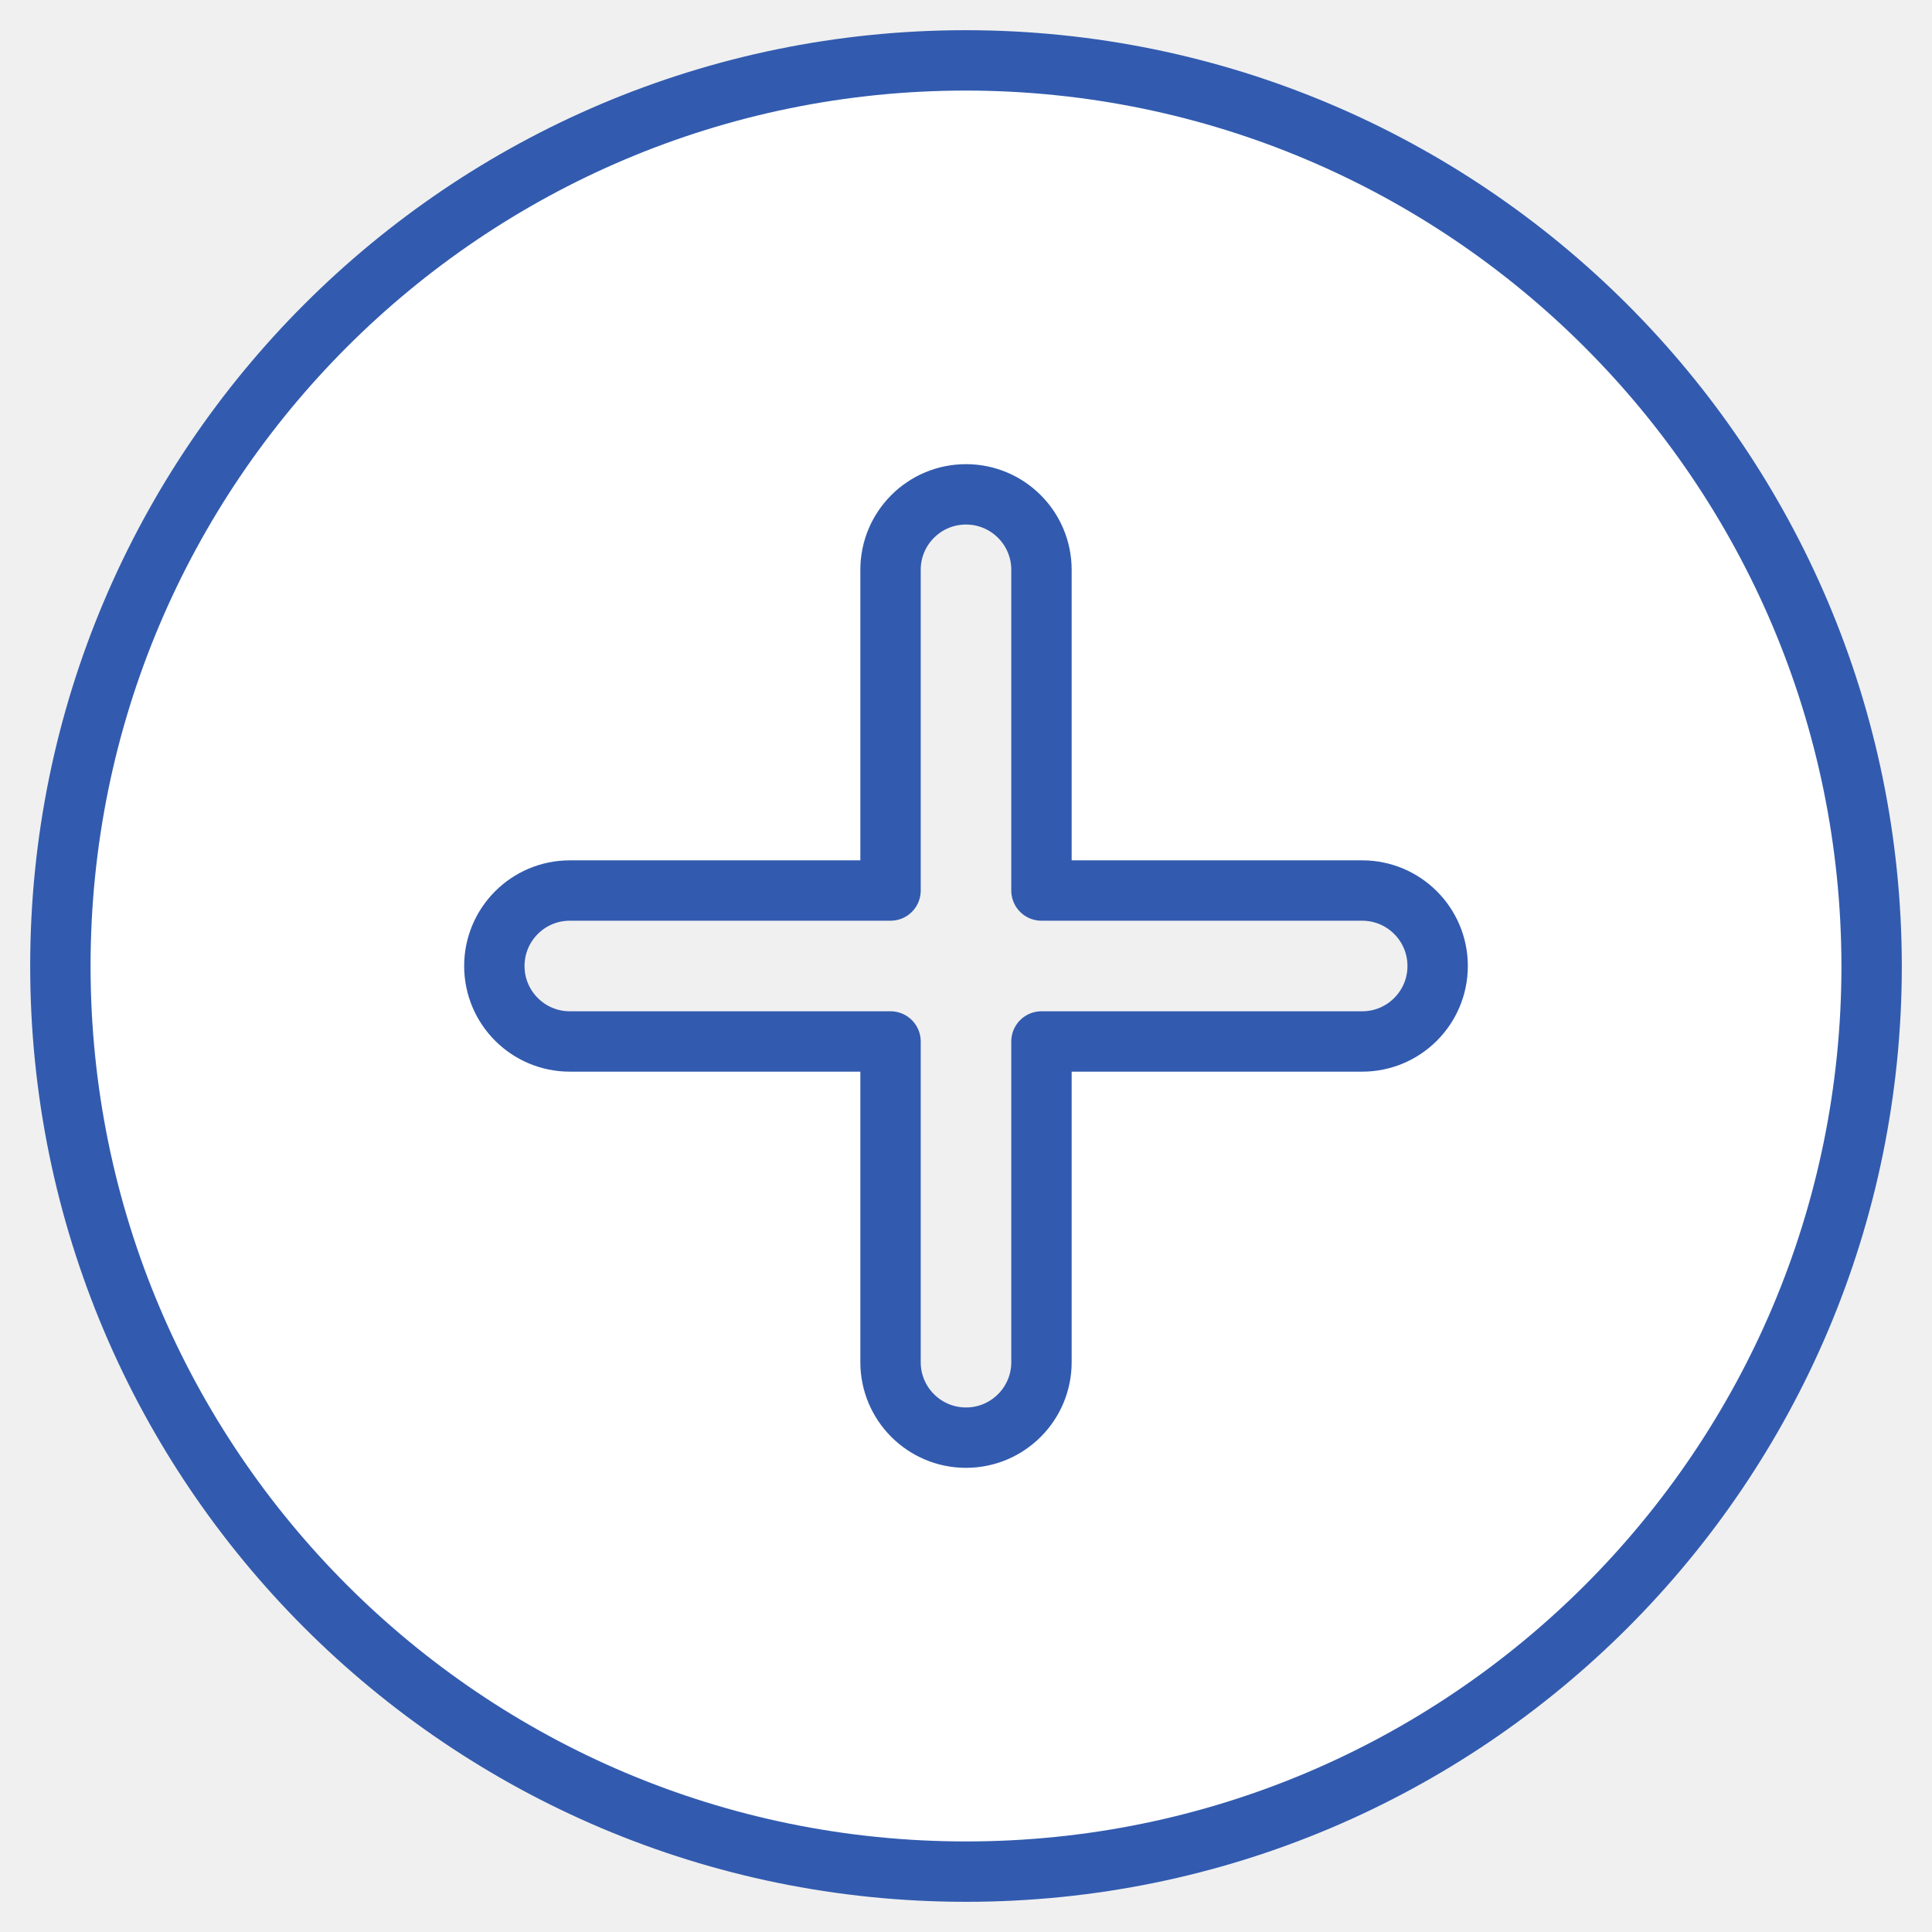
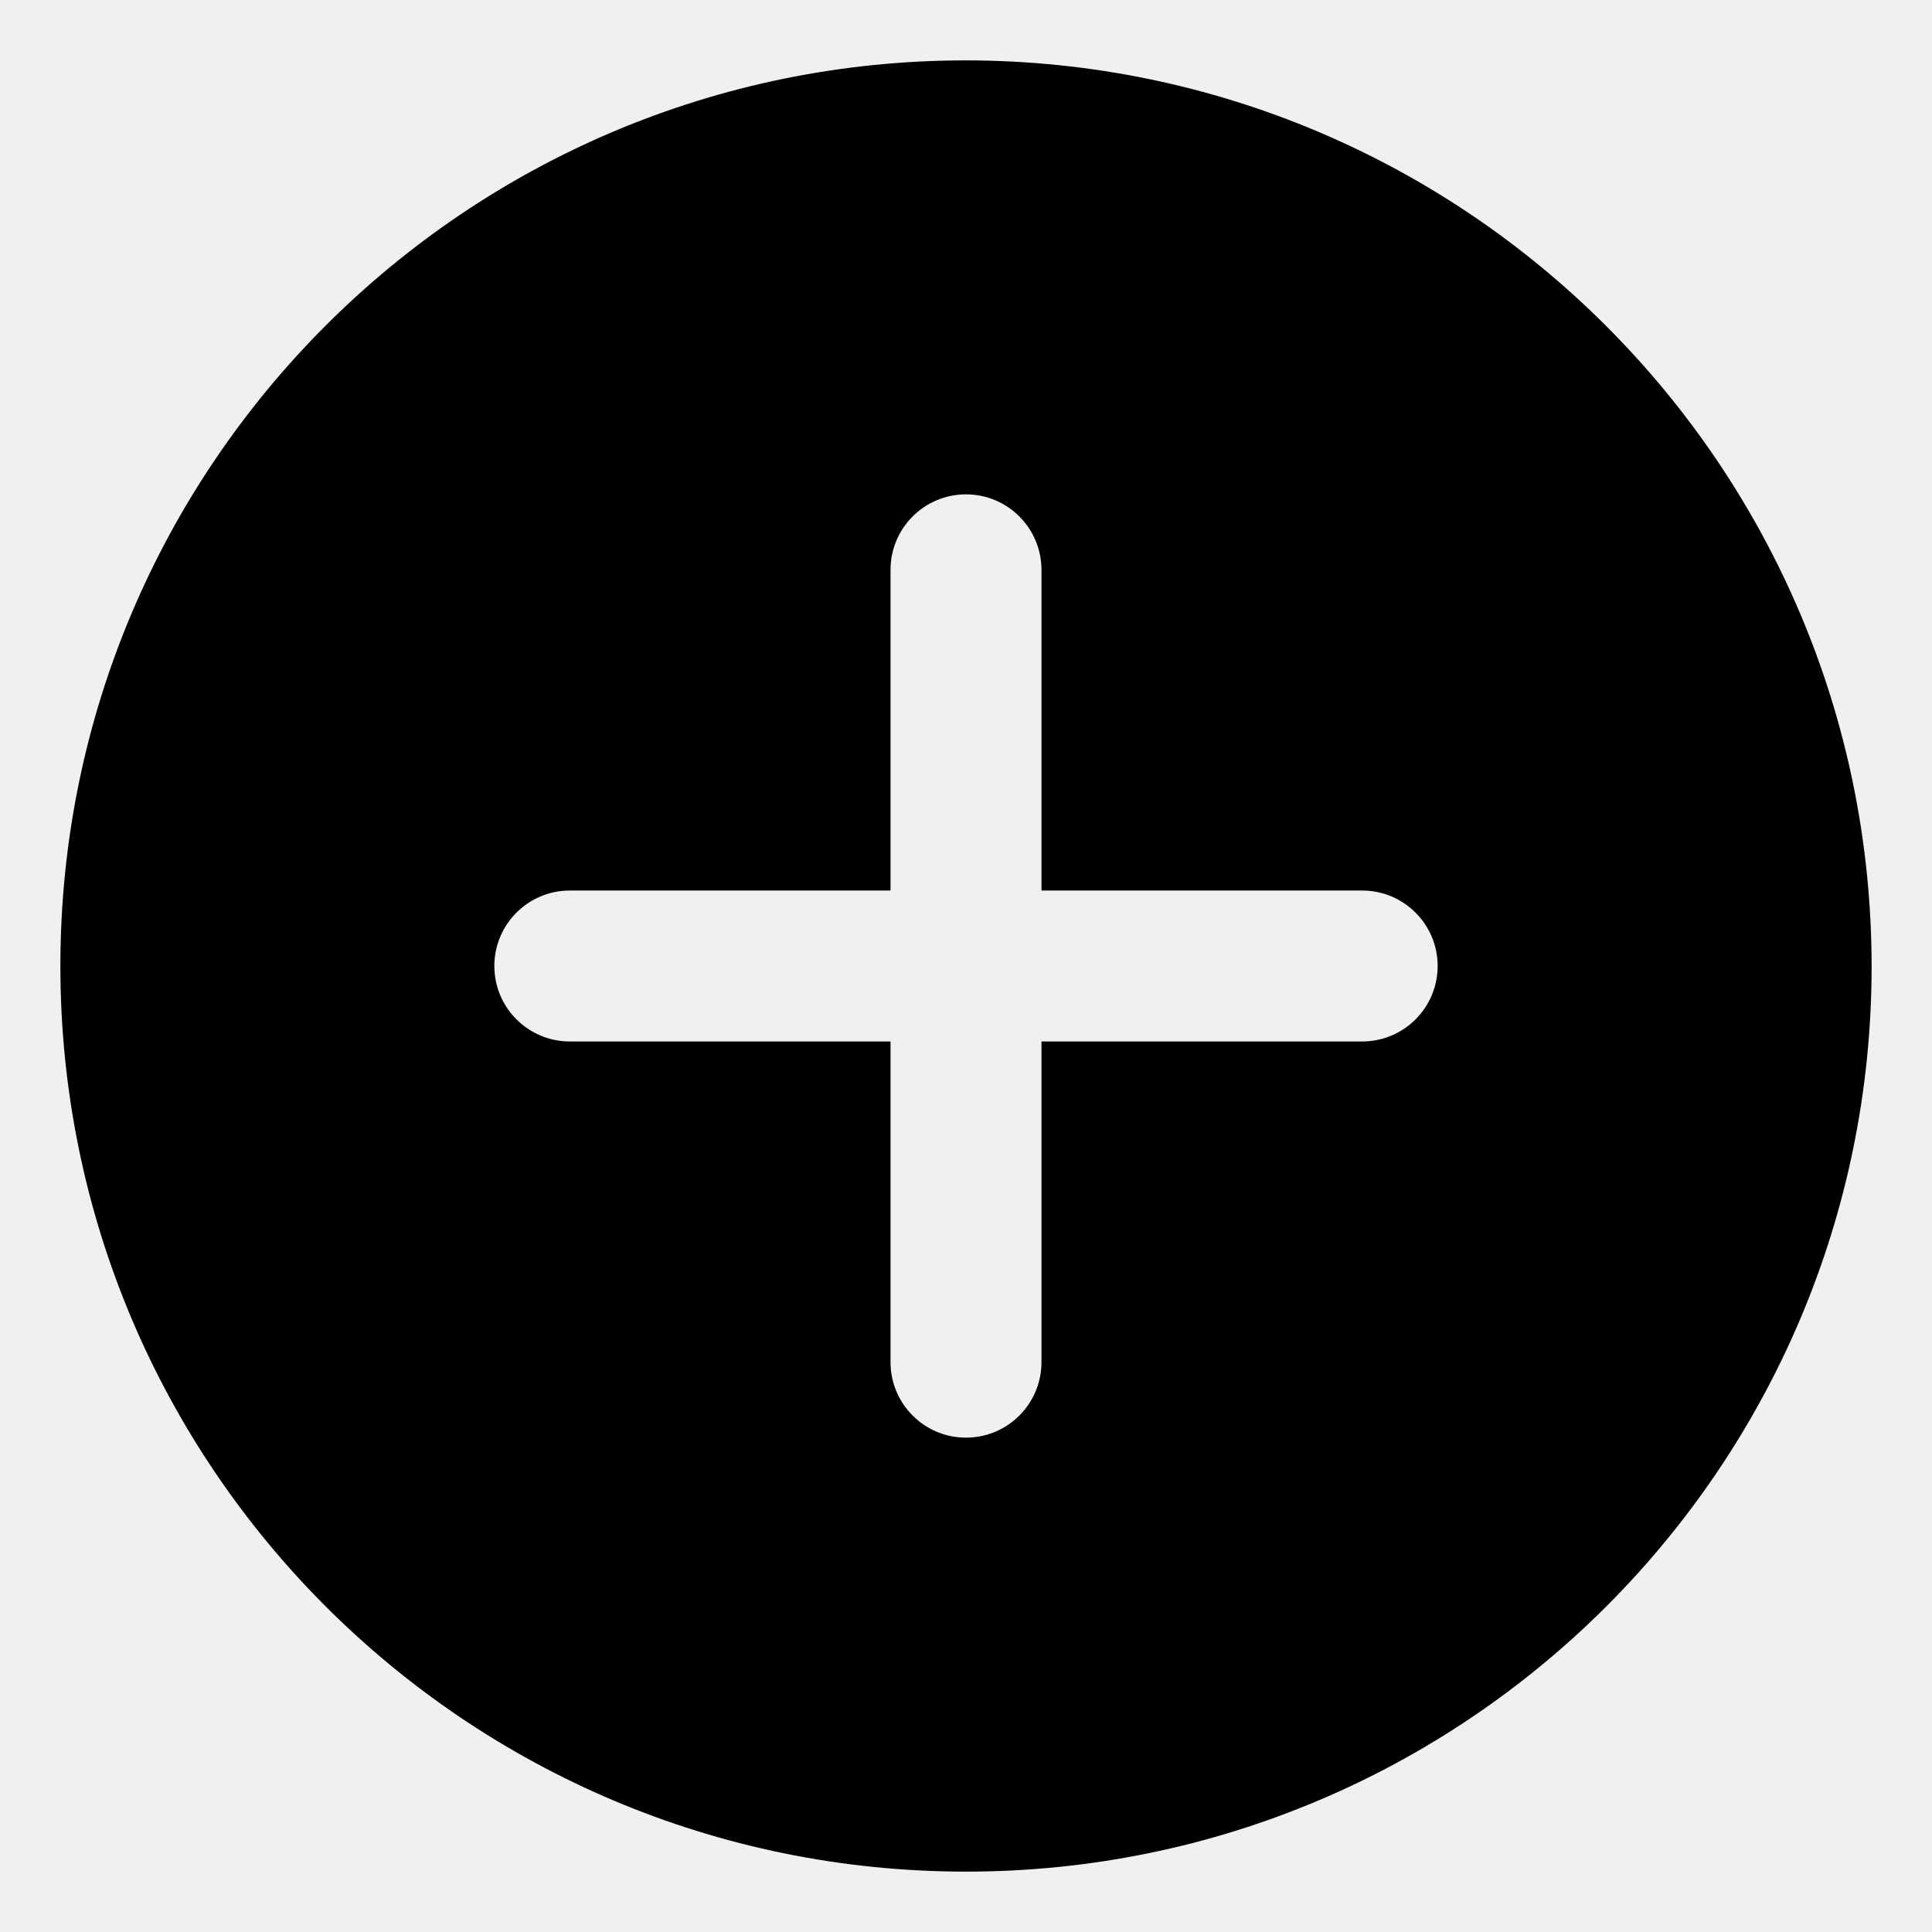
<svg xmlns="http://www.w3.org/2000/svg" width="16" height="16" viewBox="0 0 16 16">
  <defs>
-     <style>.a{fill:rgba(255,255,255,0);}.b{fill:#fff;stroke:#325baf;stroke-linecap:round;stroke-linejoin:round;stroke-width:0.5px;}</style>
+     <style>.a{fill:rgba(255,255,255,0);}.b{stroke-linecap:round;stroke-linejoin:round;stroke-width:0.5px;}</style>
  </defs>
  <g transform="translate(-27.3 -0.445)">
    <rect class="a" width="16" height="16" transform="translate(27.3 0.445)" />
-     <path class="b" d="M7.5,0A7.5,7.5,0,1,0,15,7.5,7.508,7.508,0,0,0,7.5,0Zm3.281,8.125H8.125v2.656a.625.625,0,1,1-1.25,0V8.125H4.219a.625.625,0,1,1,0-1.25H6.875V4.219a.625.625,0,1,1,1.25,0V6.875h2.656a.625.625,0,1,1,0,1.25Zm0,0" transform="translate(27.8 0.945)" />
+     <path d="M7.5,0A7.5,7.5,0,1,0,15,7.5,7.508,7.508,0,0,0,7.5,0Zm3.281,8.125H8.125v2.656a.625.625,0,1,1-1.25,0V8.125H4.219a.625.625,0,1,1,0-1.25H6.875V4.219a.625.625,0,1,1,1.25,0V6.875h2.656a.625.625,0,1,1,0,1.25Zm0,0" transform="translate(27.8 0.945)" />
  </g>
</svg>
